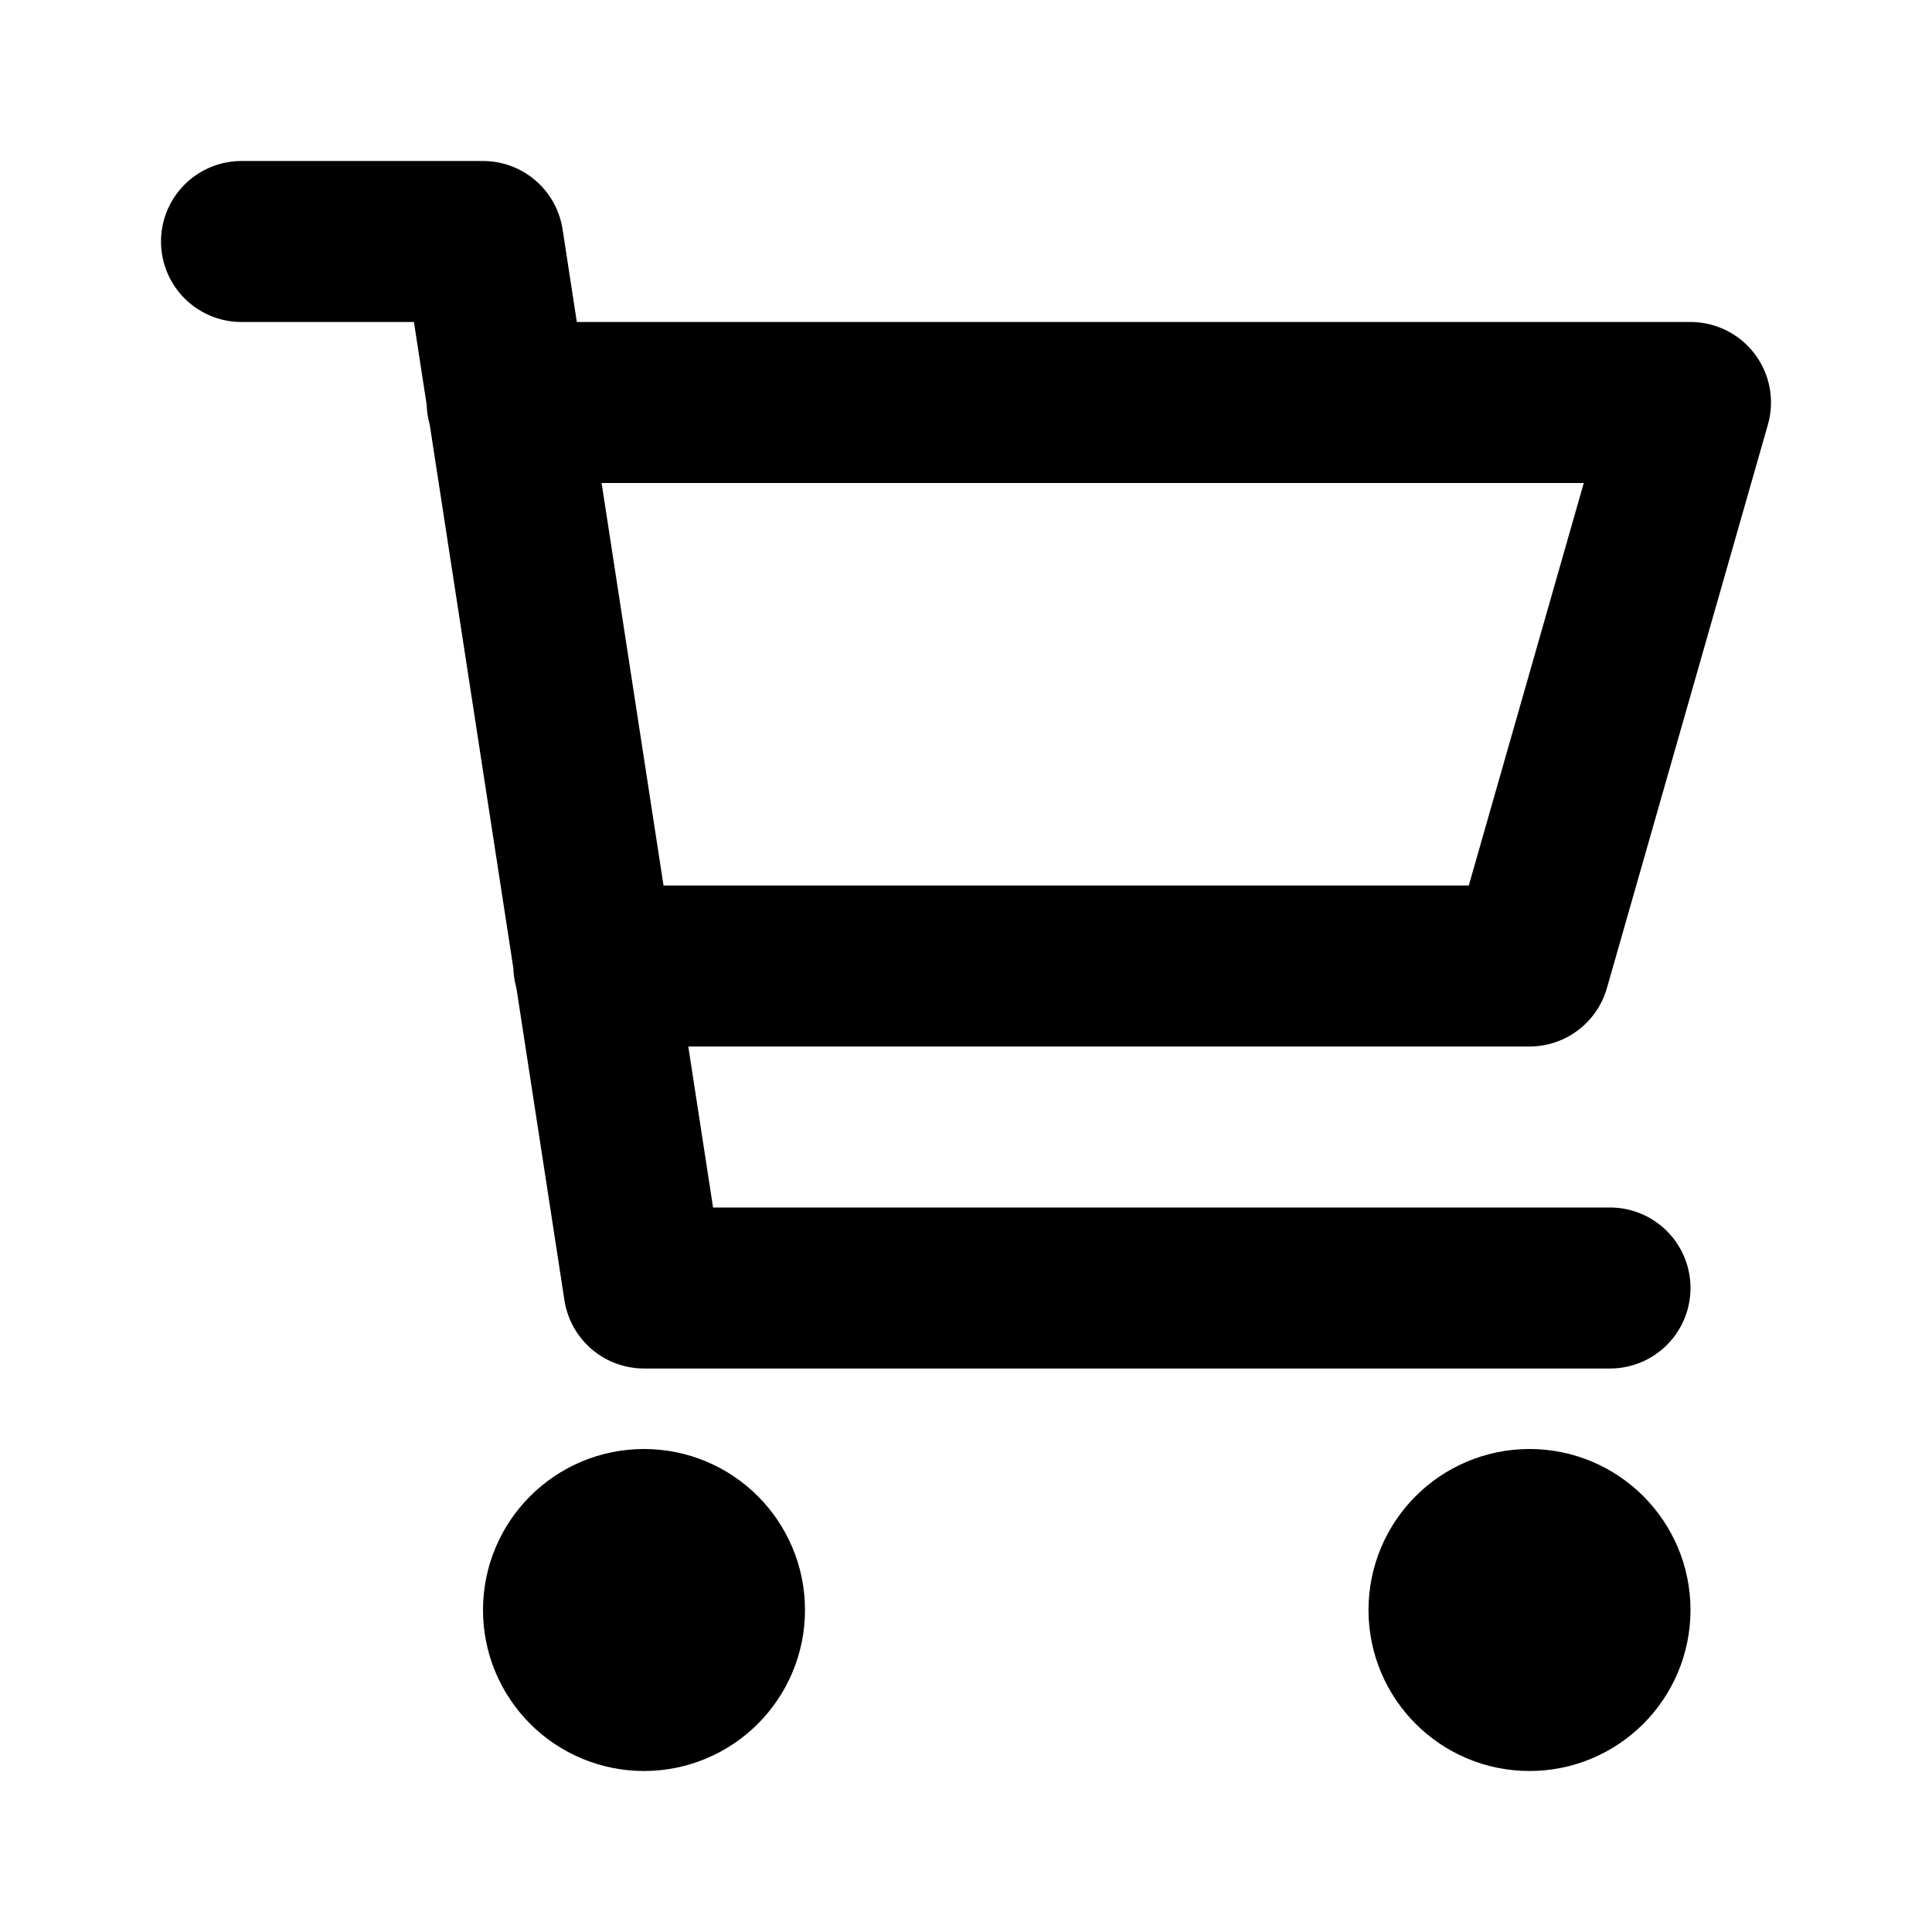
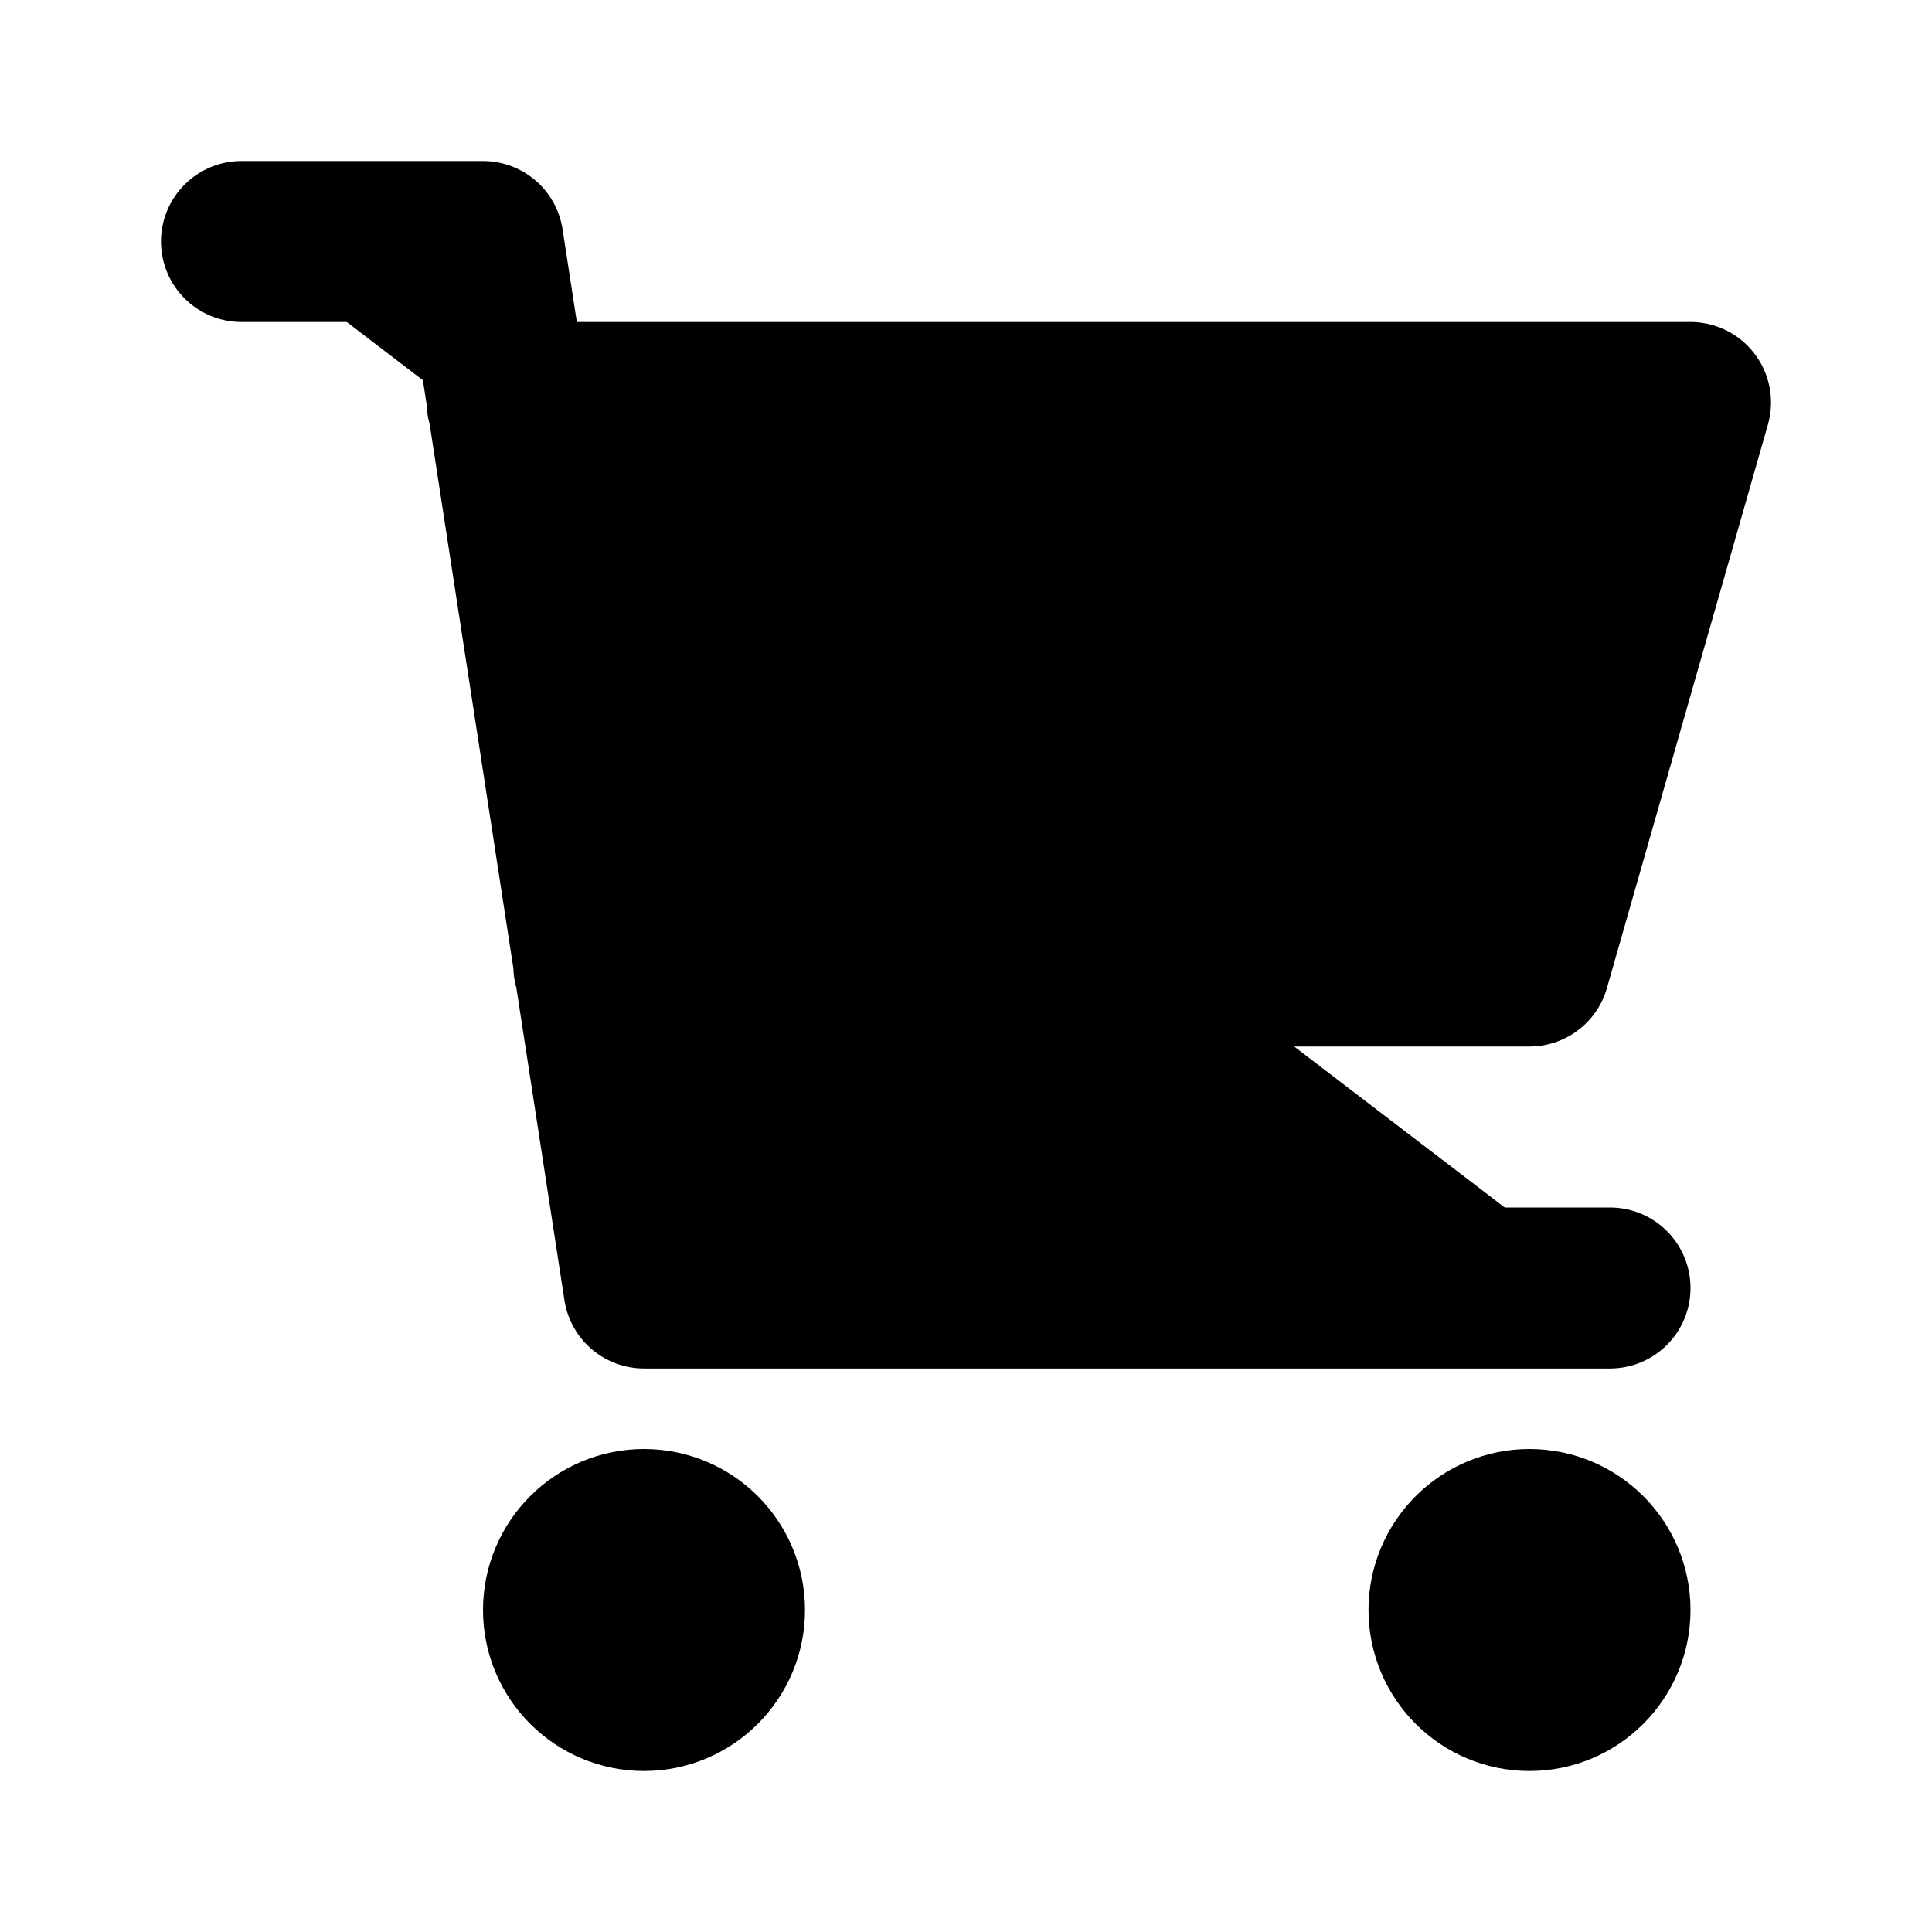
- <svg xmlns="http://www.w3.org/2000/svg" width="800px" height="800px" viewBox="0 0 24 24" fill="none">
-   <path d="M6.3 5H21L19 12H7.377M20 16H8L6 3H3M9 20C9 20.552 8.552 21 8 21C7.448 21 7 20.552 7 20C7 19.448 7.448 19 8 19C8.552 19 9 19.448 9 20ZM20 20C20 20.552 19.552 21 19 21C18.448 21 18 20.552 18 20C18 19.448 18.448 19 19 19C19.552 19 20 19.448 20 20Z" stroke="#000000" stroke-width="2" stroke-linecap="round" stroke-linejoin="round" />
+ <svg xmlns="http://www.w3.org/2000/svg" width="800px" height="800px" viewBox="0 0 24 24" fill="currentColor">
+   <path d="M6.3 5H21L19 12H7.377M20 16H8L6 3H3M9 20C9 20.552 8.552 21 8 21C7.448 21 7 20.552 7 20C7 19.448 7.448 19 8 19C8.552 19 9 19.448 9 20ZM20 20C20 20.552 19.552 21 19 21C18.448 21 18 20.552 18 20C18 19.448 18.448 19 19 19C19.552 19 20 19.448 20 20Z" stroke="currentColor" stroke-width="2" stroke-linecap="round" stroke-linejoin="round" />
</svg>
